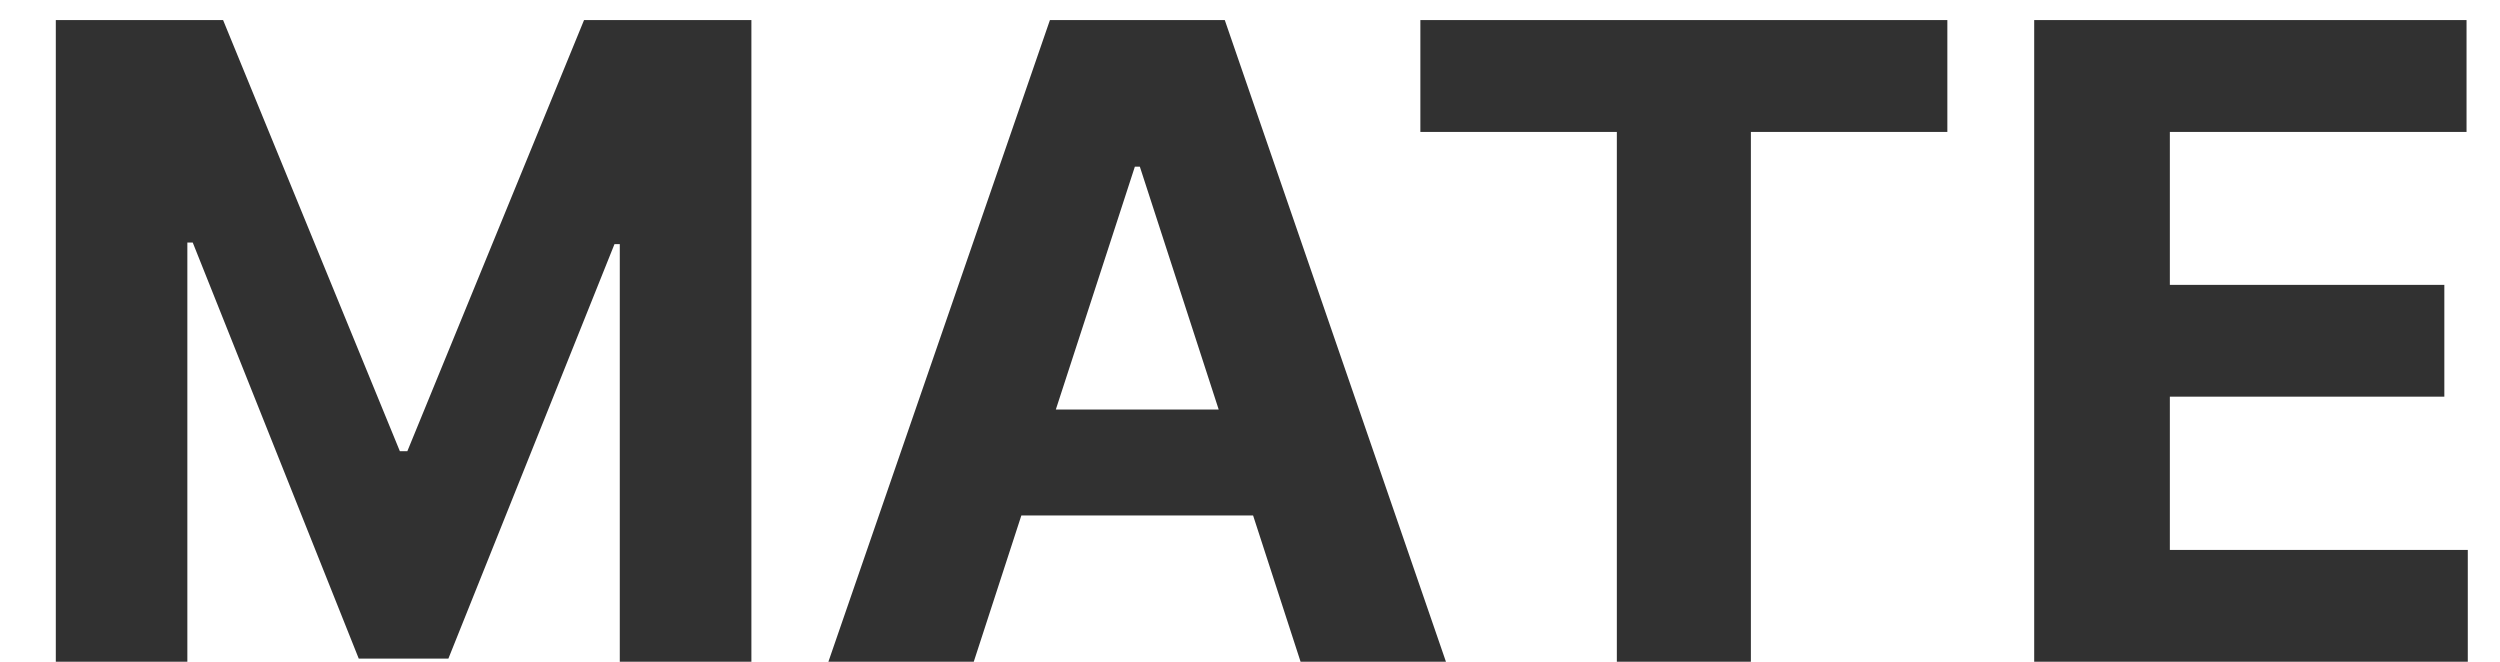
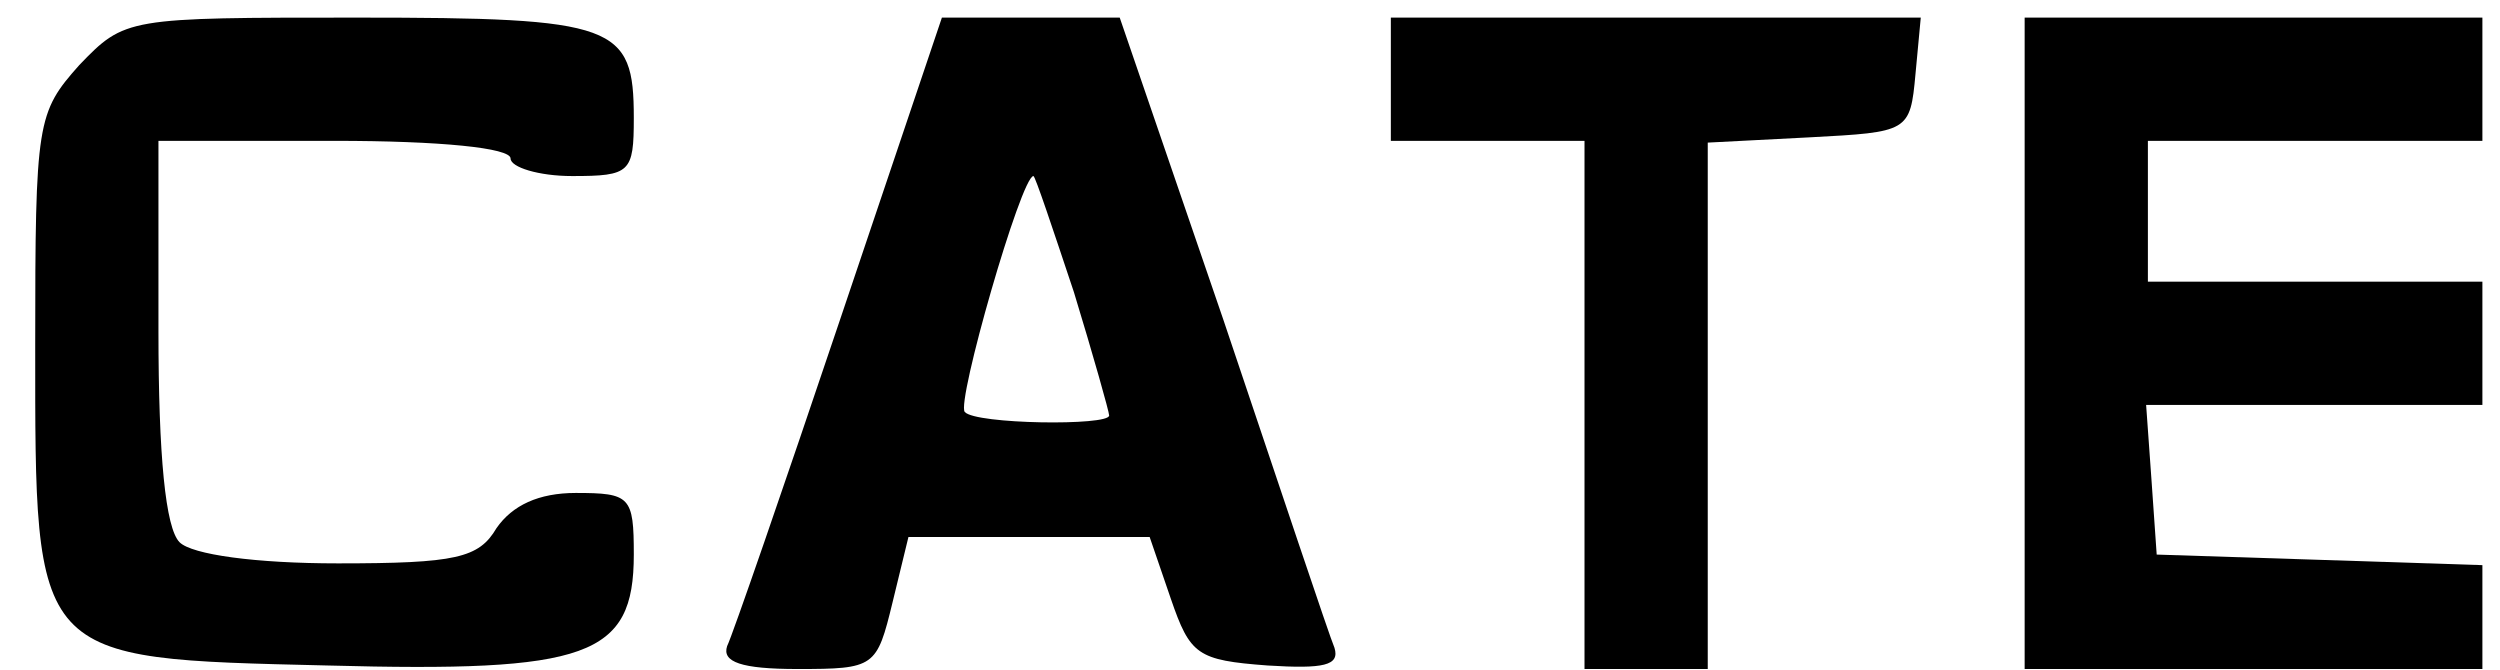
- <svg xmlns="http://www.w3.org/2000/svg" width="34" height="9" viewBox="0 0 34 9" fill="none">
-   <path d="M0.759 0.273H3.034L5.438 6.136H5.54L7.943 0.273H10.219V9H8.429V3.32H8.357L6.098 8.957H4.879L2.621 3.298H2.548V9H0.759V0.273ZM13.243 9H11.266L14.279 0.273H16.657L19.665 9H17.688L15.502 2.267H15.434L13.243 9ZM13.12 5.57H17.79V7.01H13.12V5.57ZM19.317 1.794V0.273H26.484V1.794H23.812V9H21.989V1.794H19.317ZM27.665 9V0.273H33.545V1.794H29.51V3.874H33.243V5.395H29.51V7.479H33.562V9H27.665Z" fill="#313131" />
+ <svg xmlns="http://www.w3.org/2000/svg" version="1.0" width="142pt" height="38pt" viewBox="0 0 142 38" preserveAspectRatio="xMidYMid meet">
+   <g transform="translate(0,38) scale(0.1,-0.1)" fill="#000000" stroke="none">
+     <path d="M45 343 c-24 -27 -25 -32 -25 -159 0 -180 -2 -178 166 -182 148 -4 174 5 174 63 0 33 -2 35 -33 35 -21 0 -36 -7 -45 -20 -10 -17 -23 -20 -90 -20 -47 0 -83 5 -90 12 -8 8 -12 49 -12 120 l0 108 100 0 c60 0 100 -4 100 -10 0 -5 16 -10 35 -10 33 0 35 2 35 33 0 53 -10 57 -157 57 -131 0 -132 0 -158 -27z" />
+     <path d="M477 198 c-32 -95 -61 -179 -64 -185 -3 -9 8 -13 40 -13 44 0 45 1 54 38 l9 37 68 0 69 0 12 -35 c11 -32 15 -35 55 -38 32 -2 41 0 38 10 -3 7 -31 91 -63 186 l-59 172 -51 0 -50 0 -58 -172z m133 16 c11 -36 20 -68 20 -70 0 -6 -76 -5 -82 2 -5 5 32 134 39 134 1 0 11 -30 23 -66z" />
+     <path d="M790 335 l0 -35 55 0 55 0 0 -150 0 -150 35 0 35 0 0 150 0 149 58 3 c56 3 57 3 60 36 l3 32 -150 0 -151 0 0 -35z" />
+     <path d="M1150 185 l0 -185 130 0 130 0 0 30 0 29 -92 3 -93 3 -3 43 -3 42 95 0 96 0 0 35 0 35 -95 0 -95 0 0 40 0 40 95 0 95 0 0 35 0 35 -130 0 -130 0 0 -185z" />
+   </g>
</svg>
